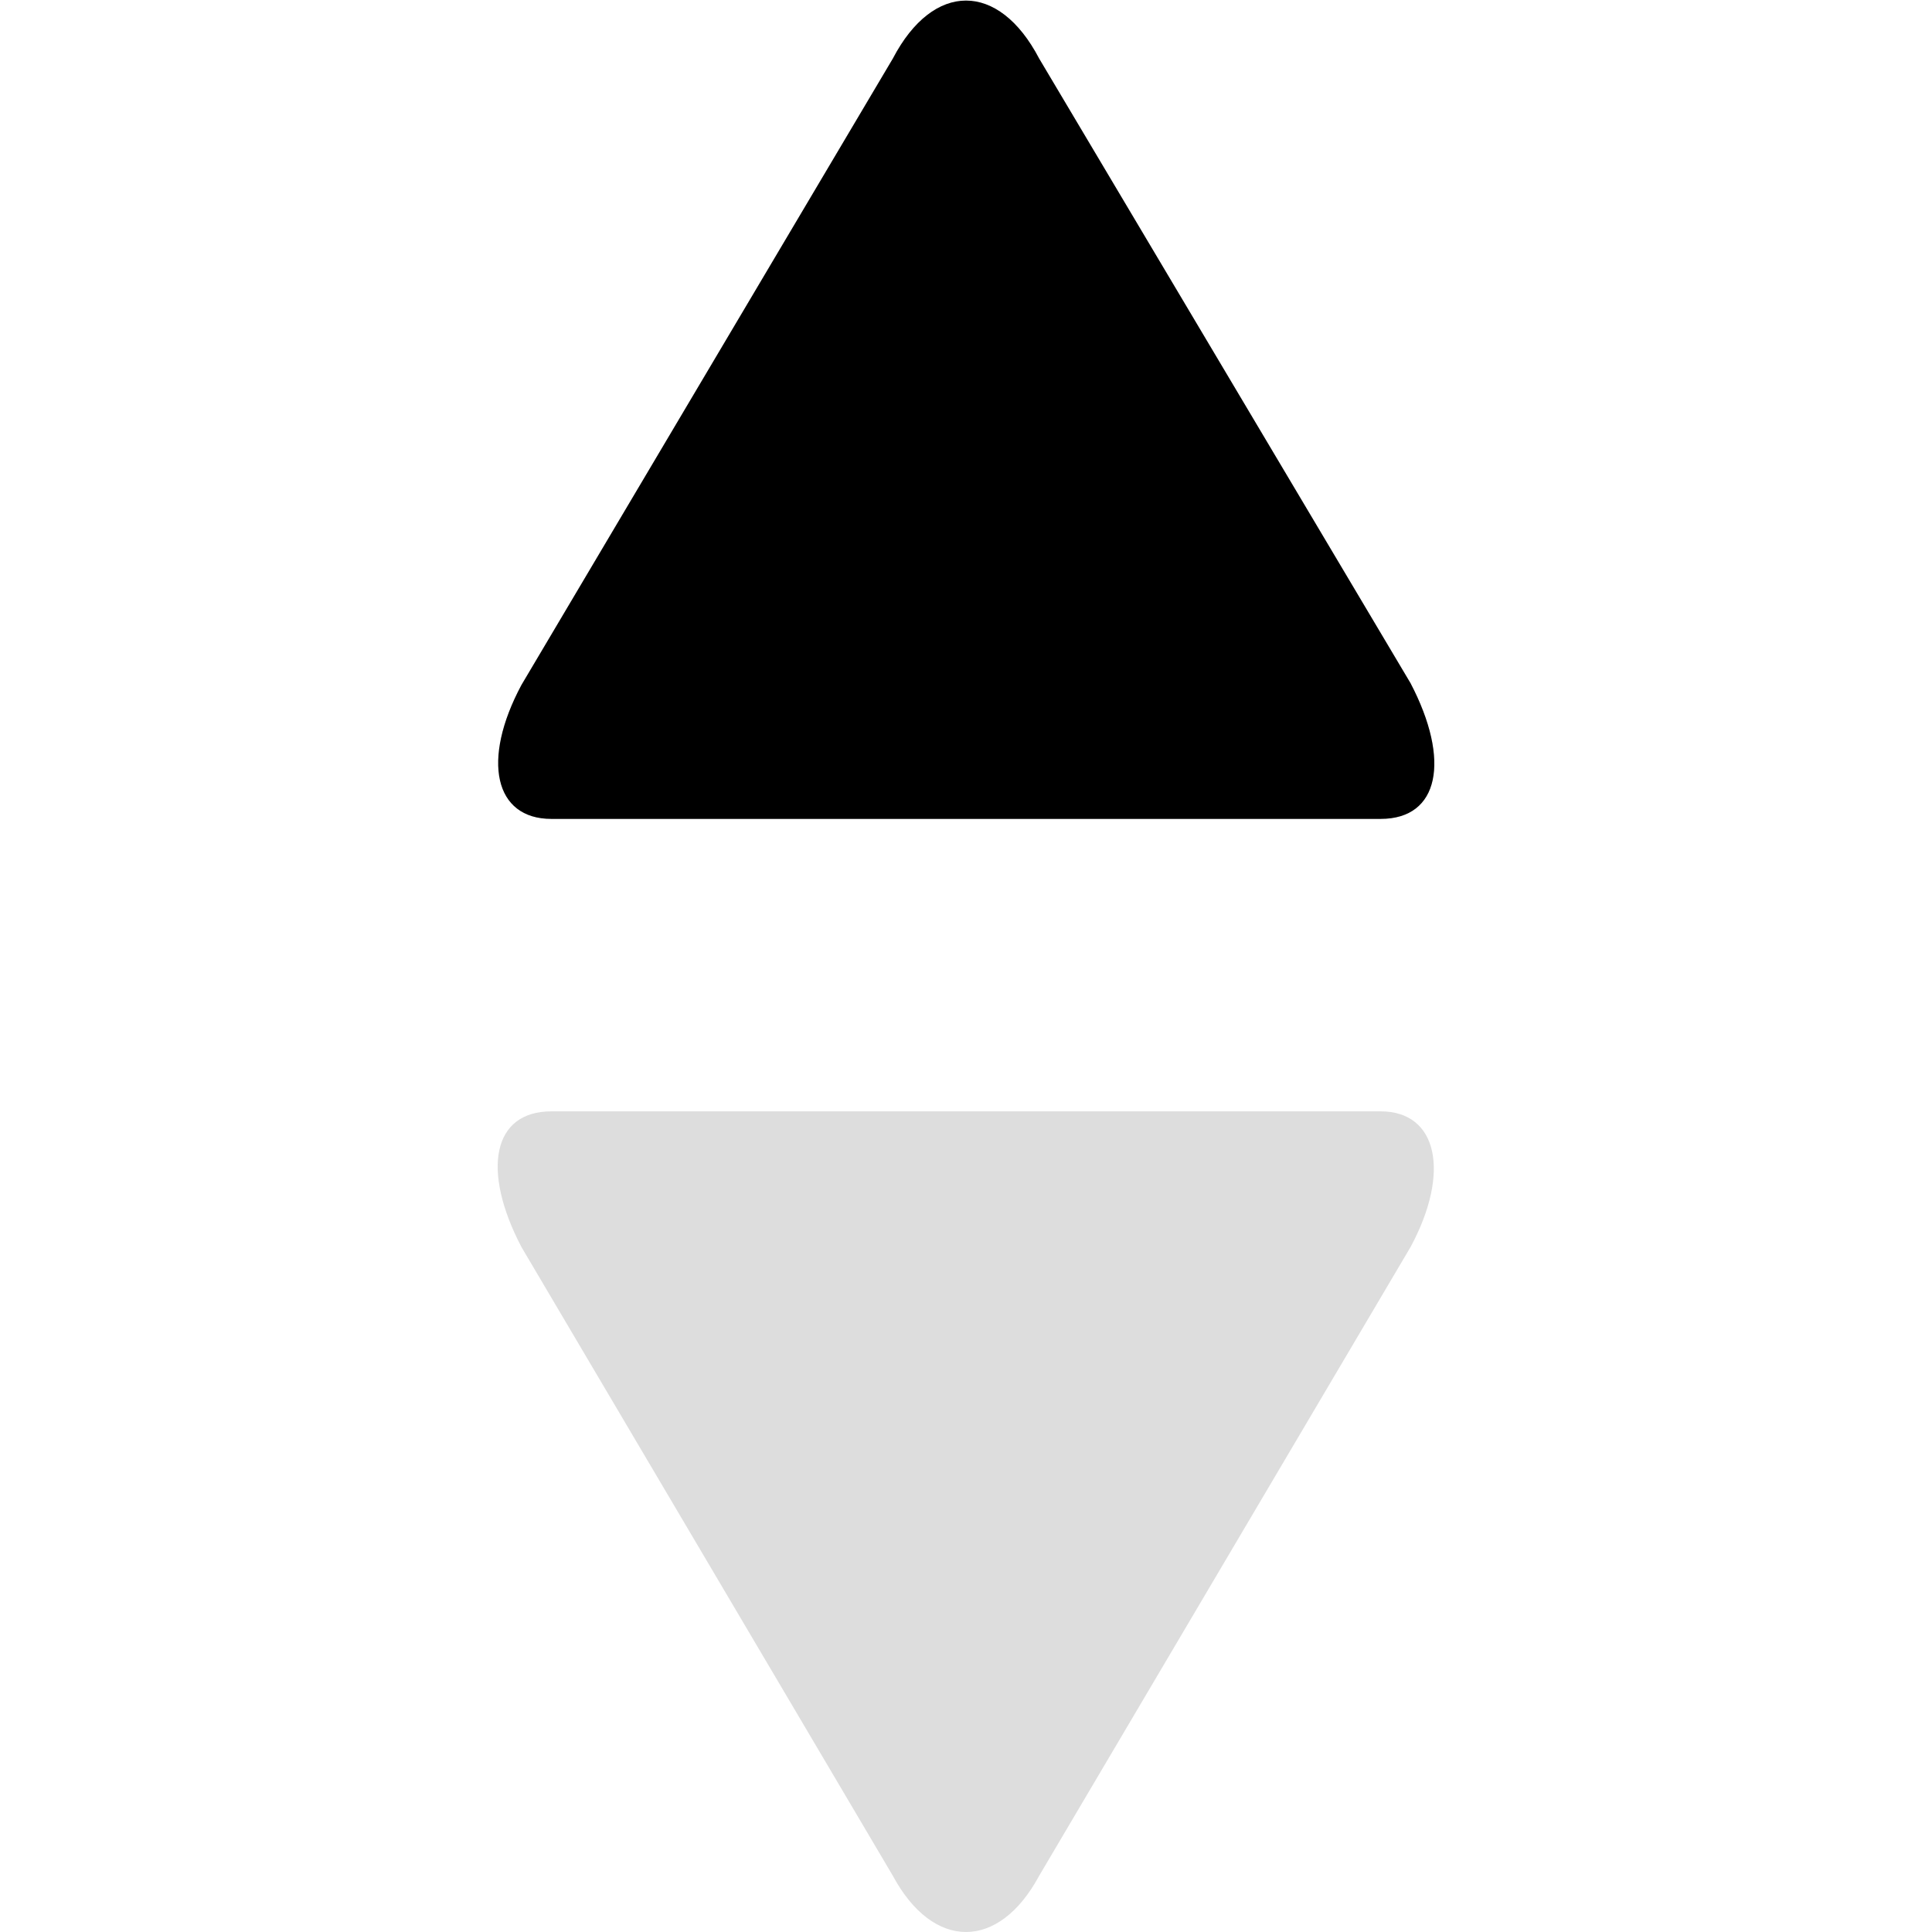
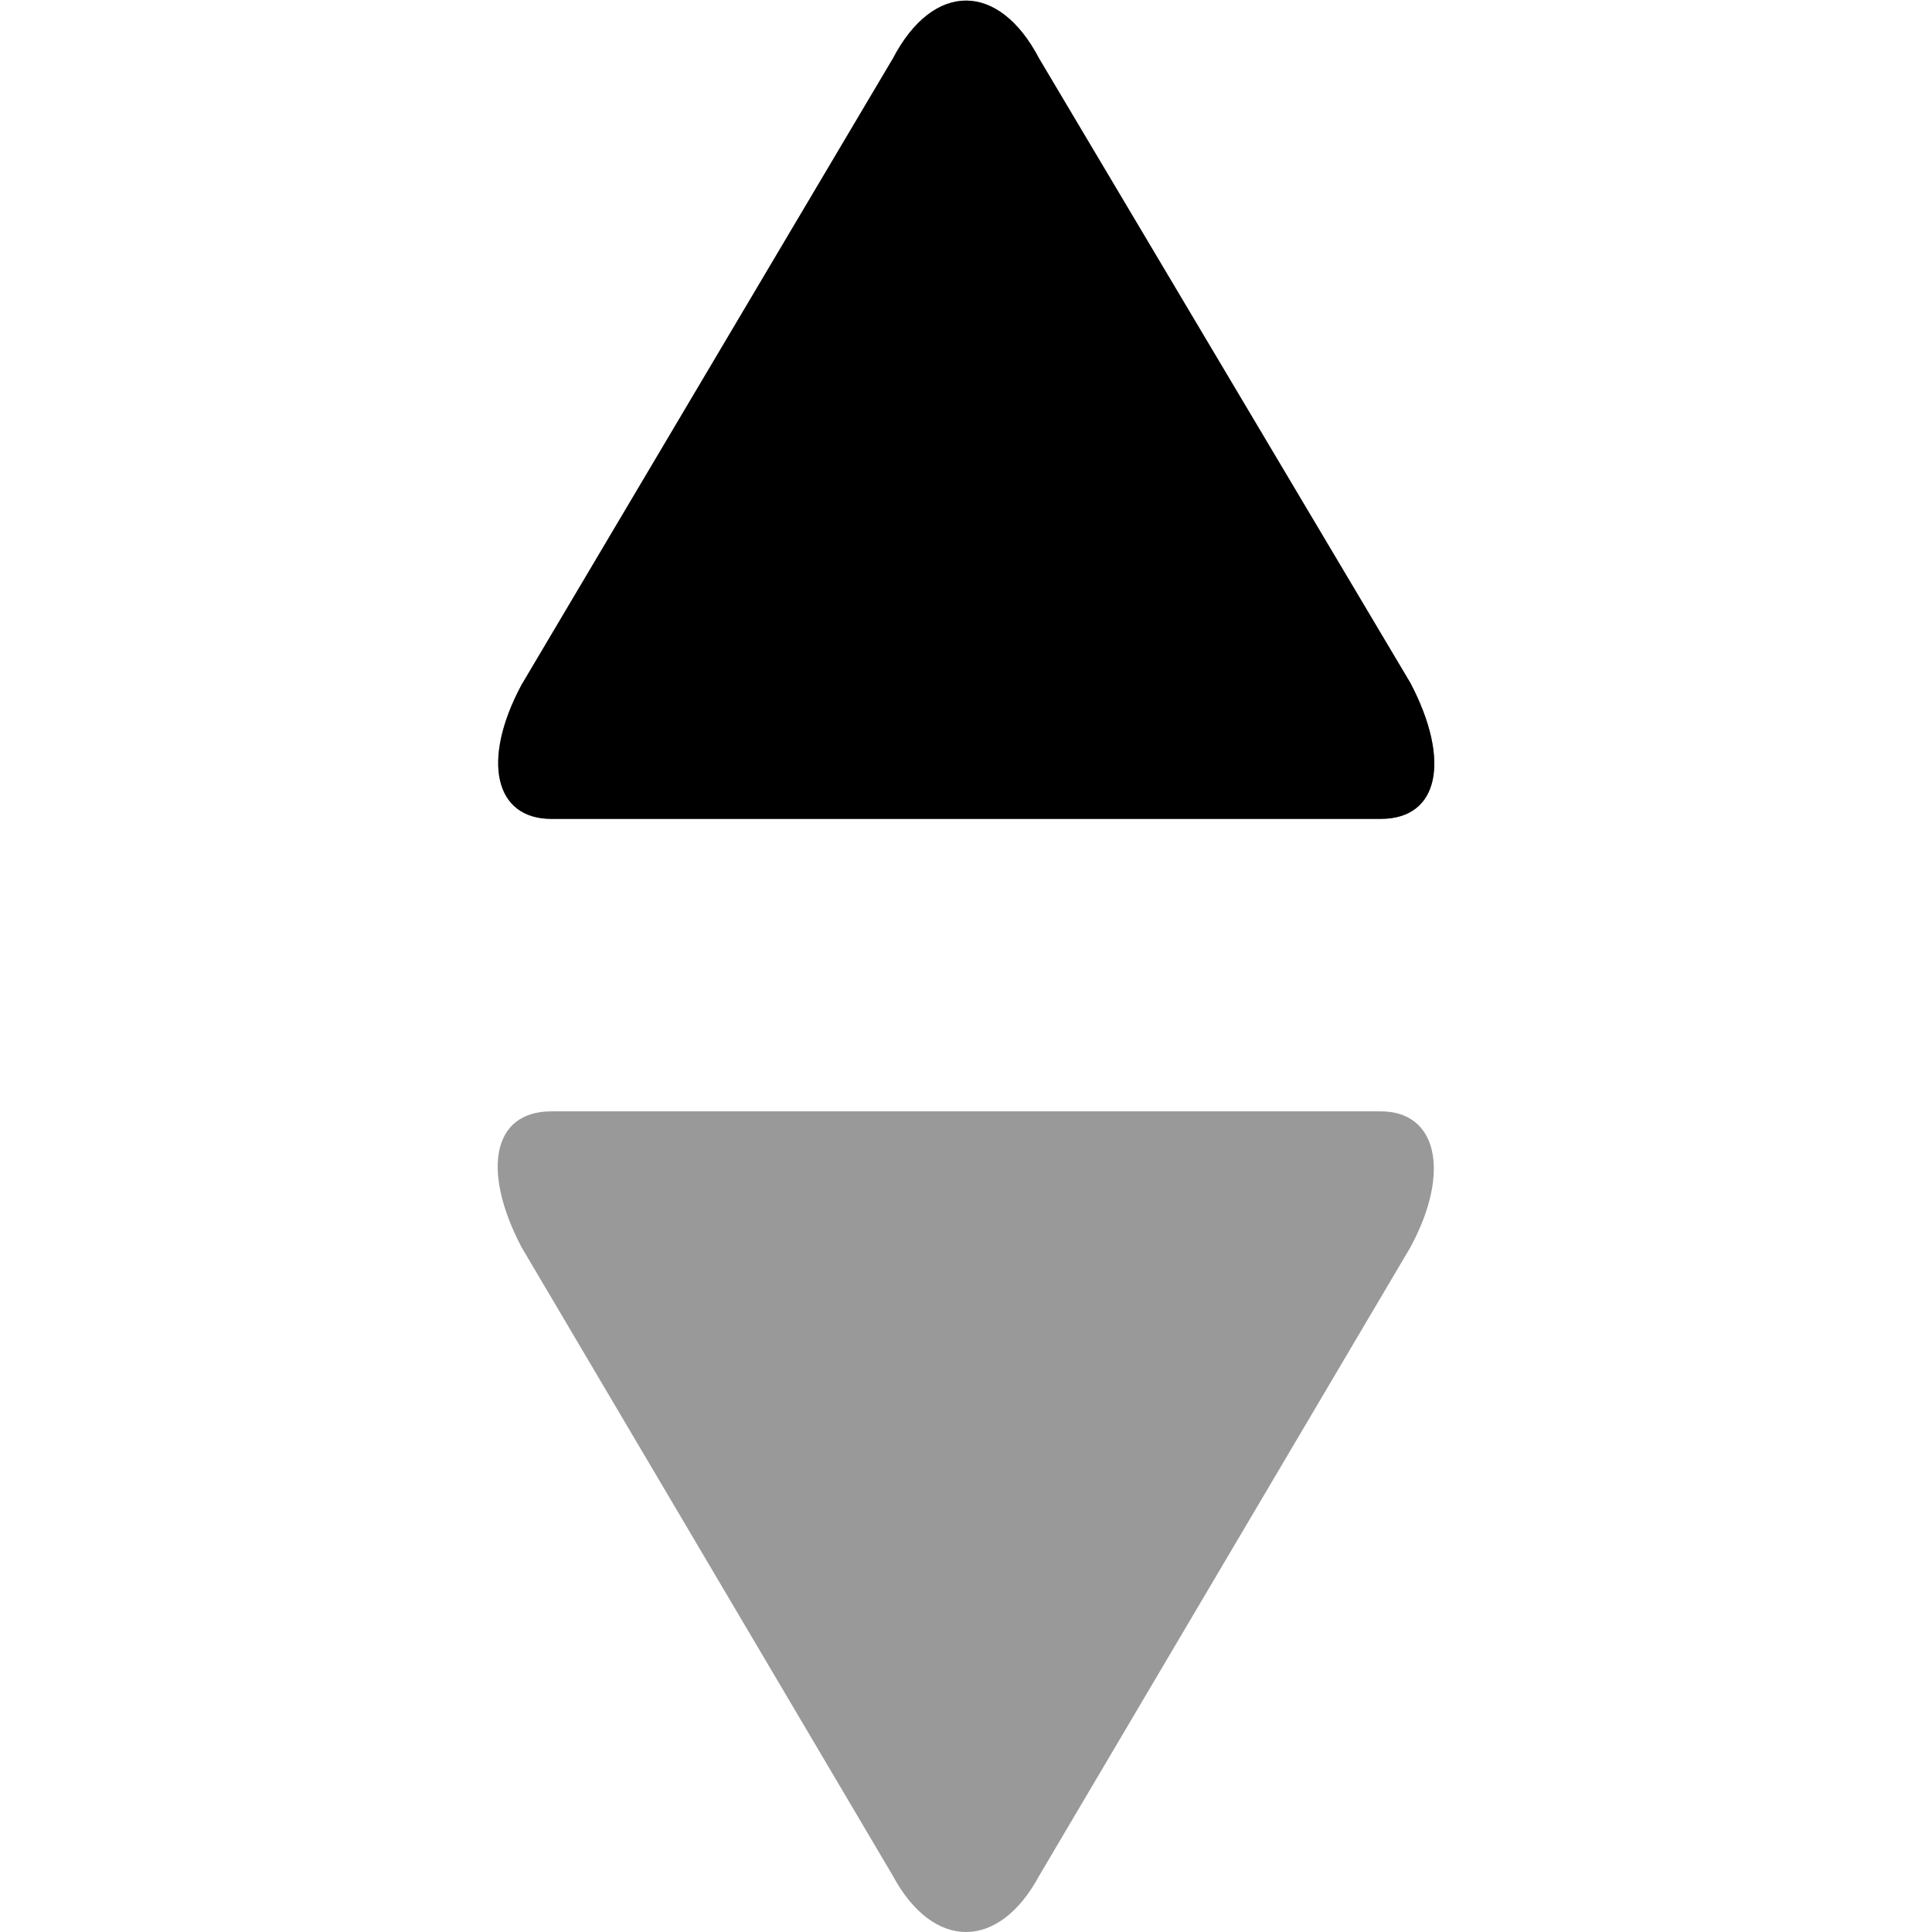
<svg xmlns="http://www.w3.org/2000/svg" t="1621260209055" class="icon" viewBox="0 0 1024 1024" version="1.1" p-id="22540" width="200" height="200">
-   <path d="M292.195 589.04c-31.002 0-37.203 31.002-15.811 71.925l196.863 333.273c21.391 39.683 56.114 39.683 77.505 0l196.863-333.273c21.391-39.683 14.261-71.925-15.811-71.925z m0-155.011h439.61c31.002 0 37.203-31.002 15.811-71.925L550.753 31.002C529.361-9.921 494.639-9.921 473.247 31.002L276.384 363.035C254.992 403.028 262.123 434.03 292.195 434.03z" fill="#ddd" p-id="22541" />
+   <path d="M292.195 589.04c-31.002 0-37.203 31.002-15.811 71.925l196.863 333.273c21.391 39.683 56.114 39.683 77.505 0l196.863-333.273c21.391-39.683 14.261-71.925-15.811-71.925z m0-155.011h439.61c31.002 0 37.203-31.002 15.811-71.925L550.753 31.002C529.361-9.921 494.639-9.921 473.247 31.002L276.384 363.035C254.992 403.028 262.123 434.03 292.195 434.03z" fill="#999" p-id="22541" />
  <path d="M292.195 434.03h439.61c31.002 0 37.203-31.002 15.811-71.925L550.753 31.002C529.361-9.921 494.639-9.921 473.247 31.002L276.384 363.035C254.992 403.028 262.123 434.03 292.195 434.03z" fill="#000" p-id="22542" />
</svg>
